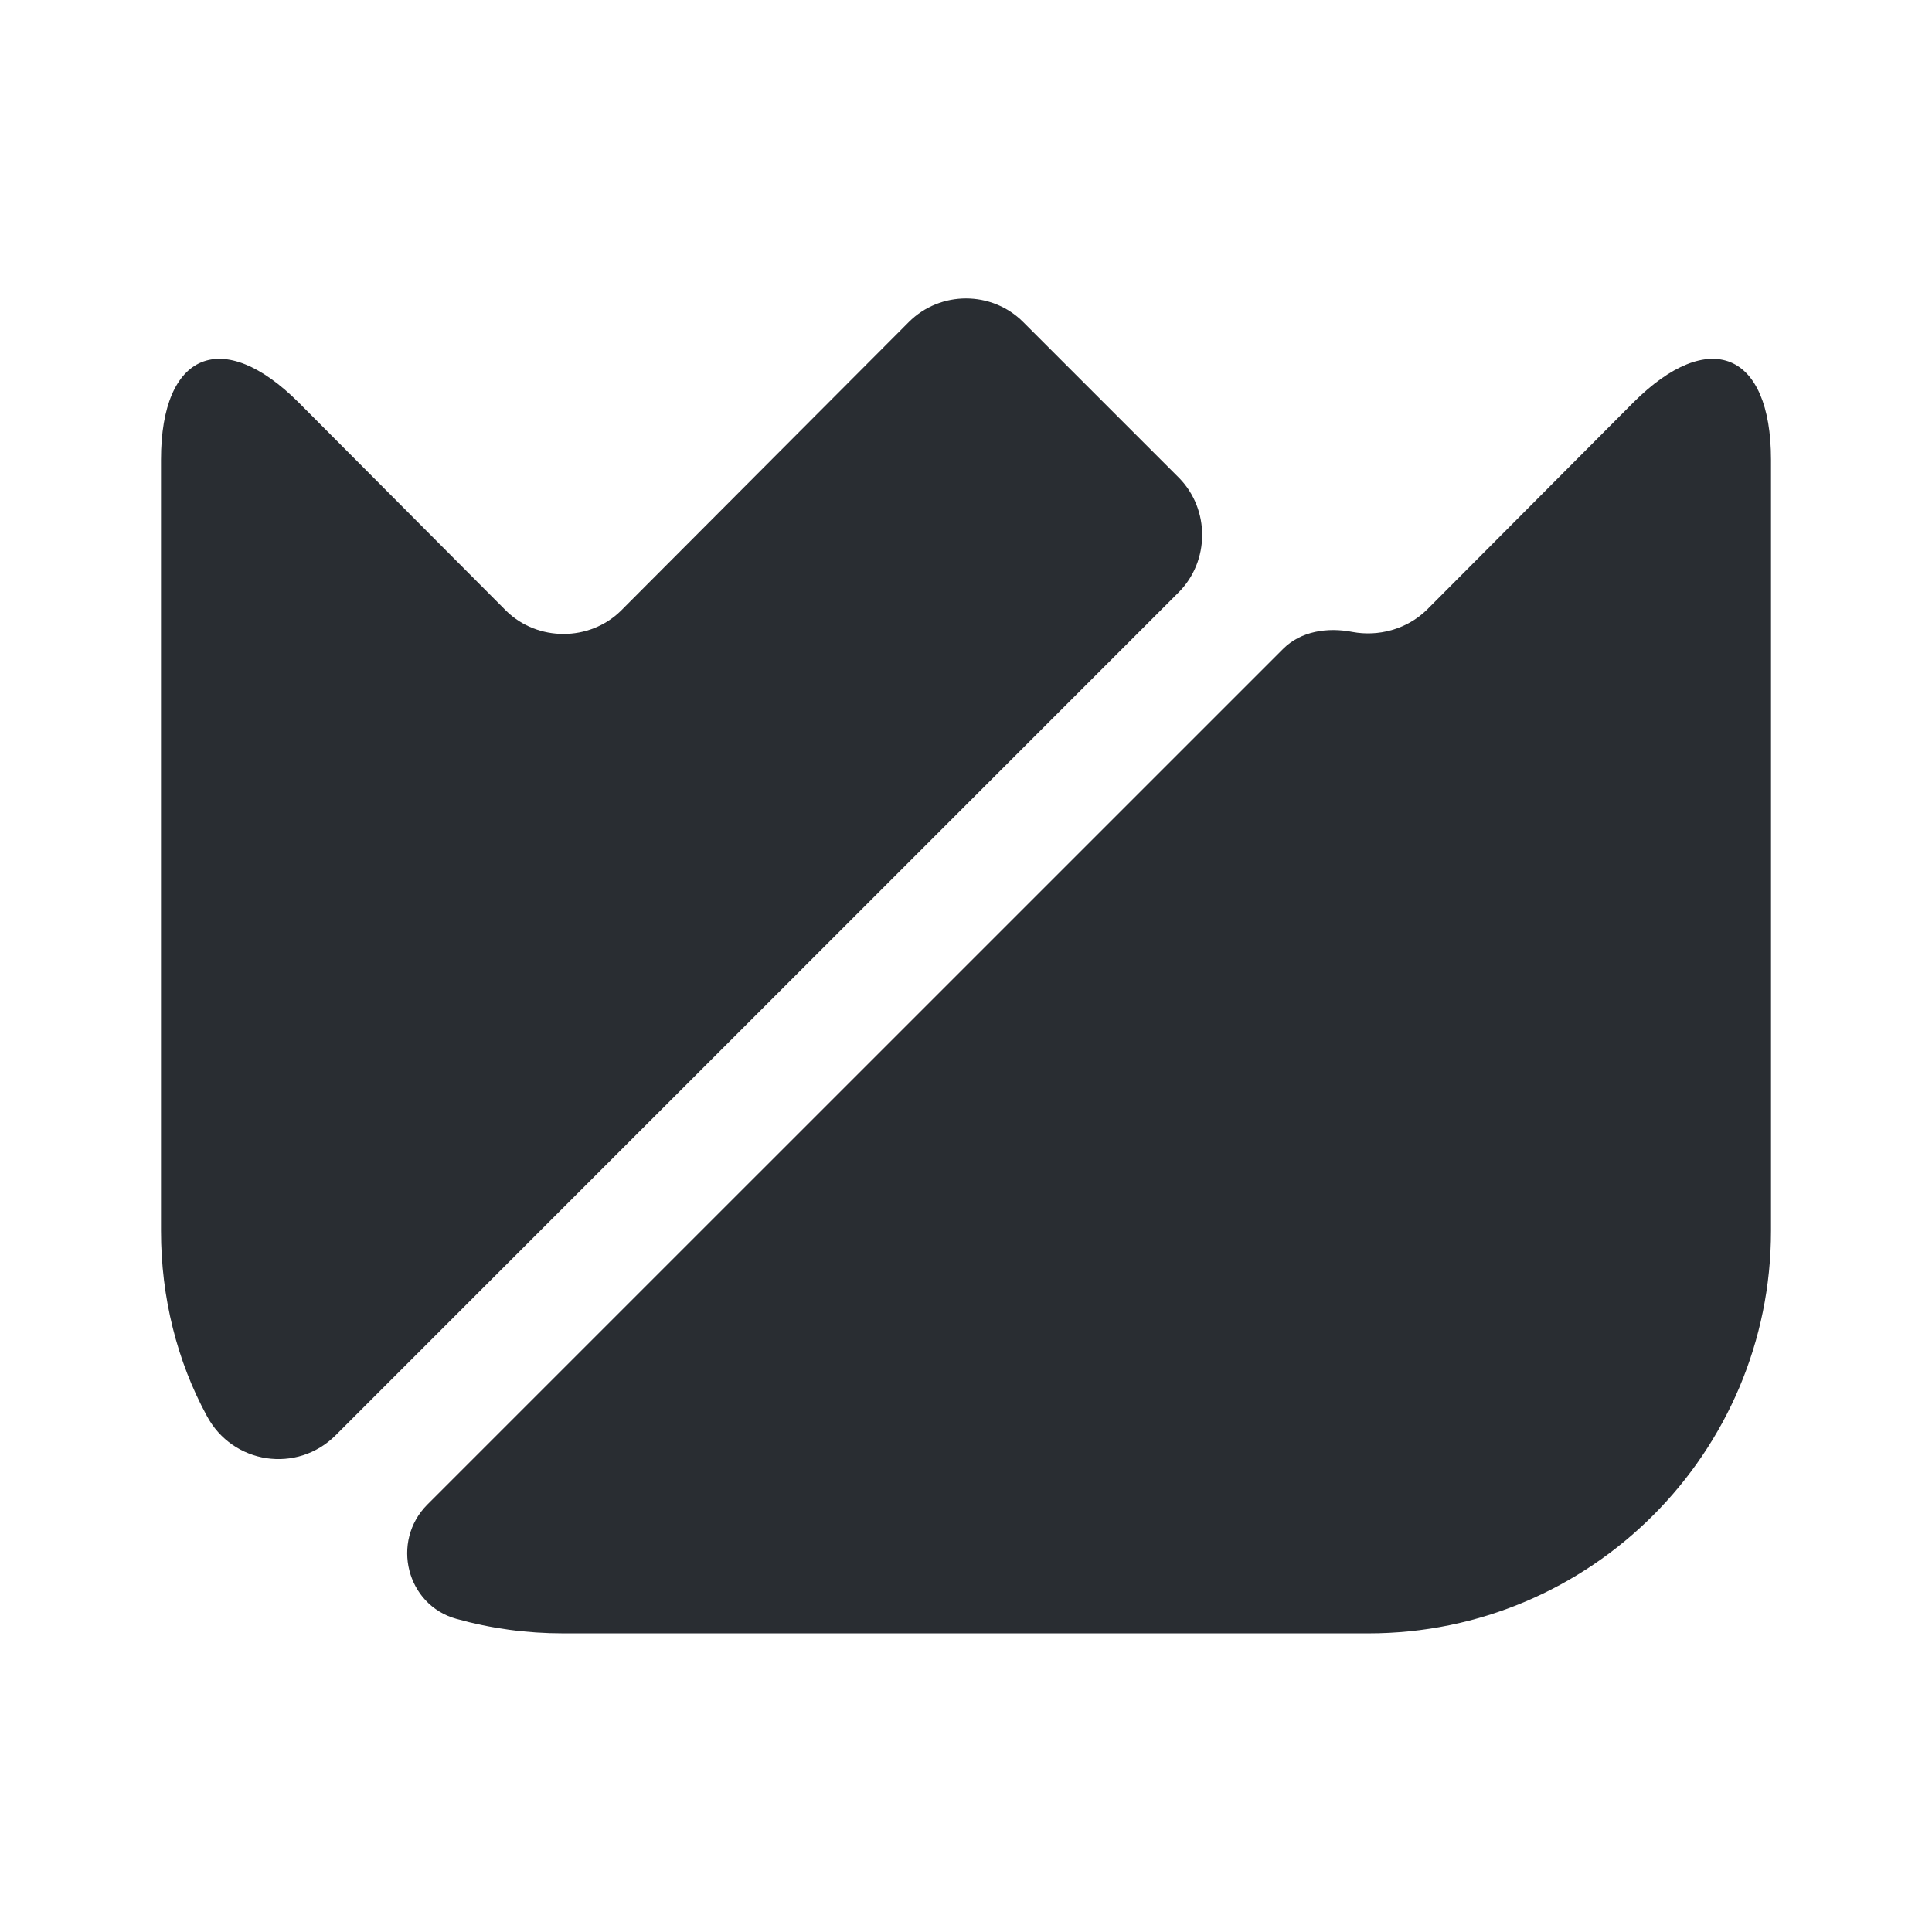
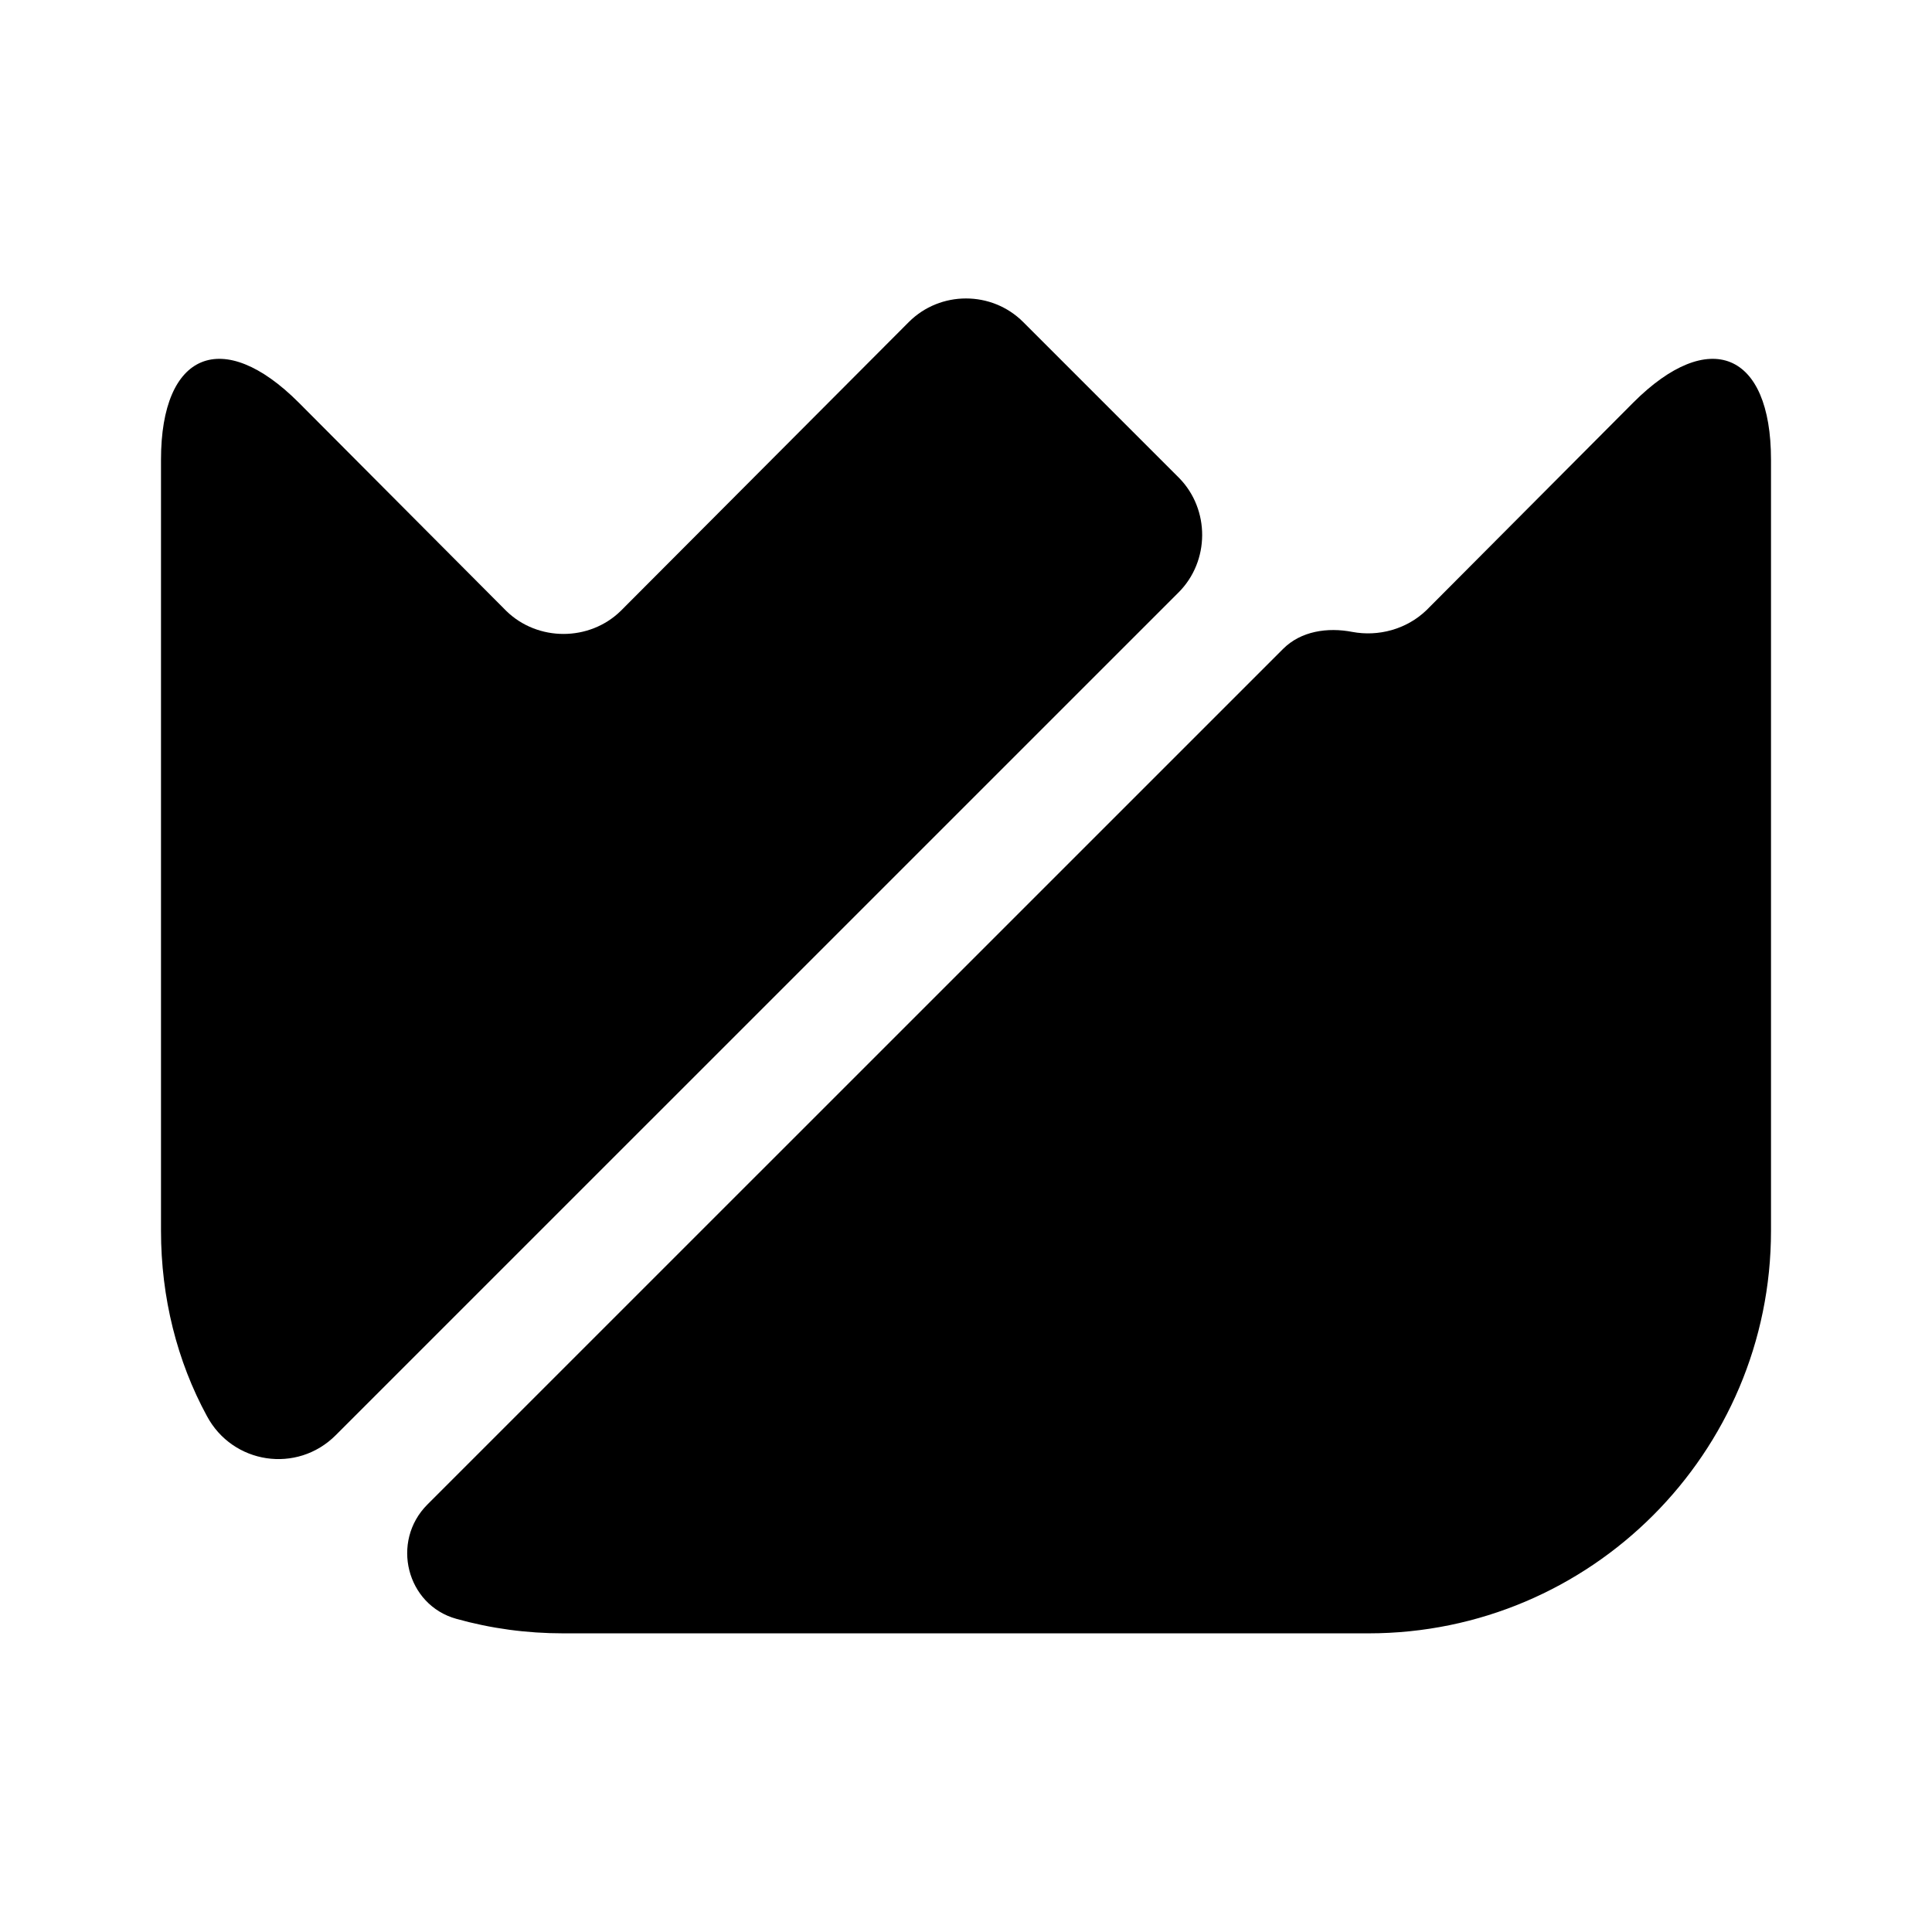
<svg xmlns="http://www.w3.org/2000/svg" width="800px" height="800px" viewBox="0 0 24 24" fill="none">
-   <path d="M22 5.71V15.29C22 18.049 19.76 20.29 17 20.29H7C6.54 20.29 6.1 20.23 5.67 20.11C5.05 19.939 4.85 19.149 5.31 18.689L15.94 8.06C16.16 7.84 16.49 7.79 16.8 7.85C17.12 7.91 17.47 7.82 17.72 7.58L20.29 5C21.23 4.06 22 4.37 22 5.71Z" fill="#292D32" />
-   <path d="M14.64 7.36L4.17 17.829C3.69 18.309 2.89 18.189 2.57 17.59C2.2 16.91 2 16.119 2 15.29V5.71C2 4.37 2.77 4.06 3.71 5L6.29 7.59C6.68 7.97 7.32 7.97 7.71 7.59L11.29 4C11.68 3.61 12.32 3.61 12.71 4L14.65 5.94C15.03 6.33 15.03 6.97 14.64 7.36Z" fill="#292D32" />
+   <path d="M22 5.71V15.29C22 18.049 19.76 20.29 17 20.29H7C6.54 20.29 6.1 20.23 5.67 20.11C5.05 19.939 4.85 19.149 5.31 18.689L15.94 8.06C16.16 7.84 16.49 7.79 16.8 7.85C17.12 7.91 17.47 7.82 17.72 7.58L20.29 5C21.23 4.06 22 4.37 22 5.71Z" fill="currentColor" />
+   <path d="M14.64 7.36L4.17 17.829C3.69 18.309 2.89 18.189 2.57 17.59C2.2 16.91 2 16.119 2 15.29V5.71C2 4.37 2.77 4.06 3.71 5L6.29 7.59C6.68 7.97 7.32 7.97 7.71 7.59L11.29 4C11.68 3.61 12.32 3.61 12.71 4L14.65 5.94C15.03 6.33 15.03 6.97 14.64 7.36Z" fill="currentColor" />
</svg>
